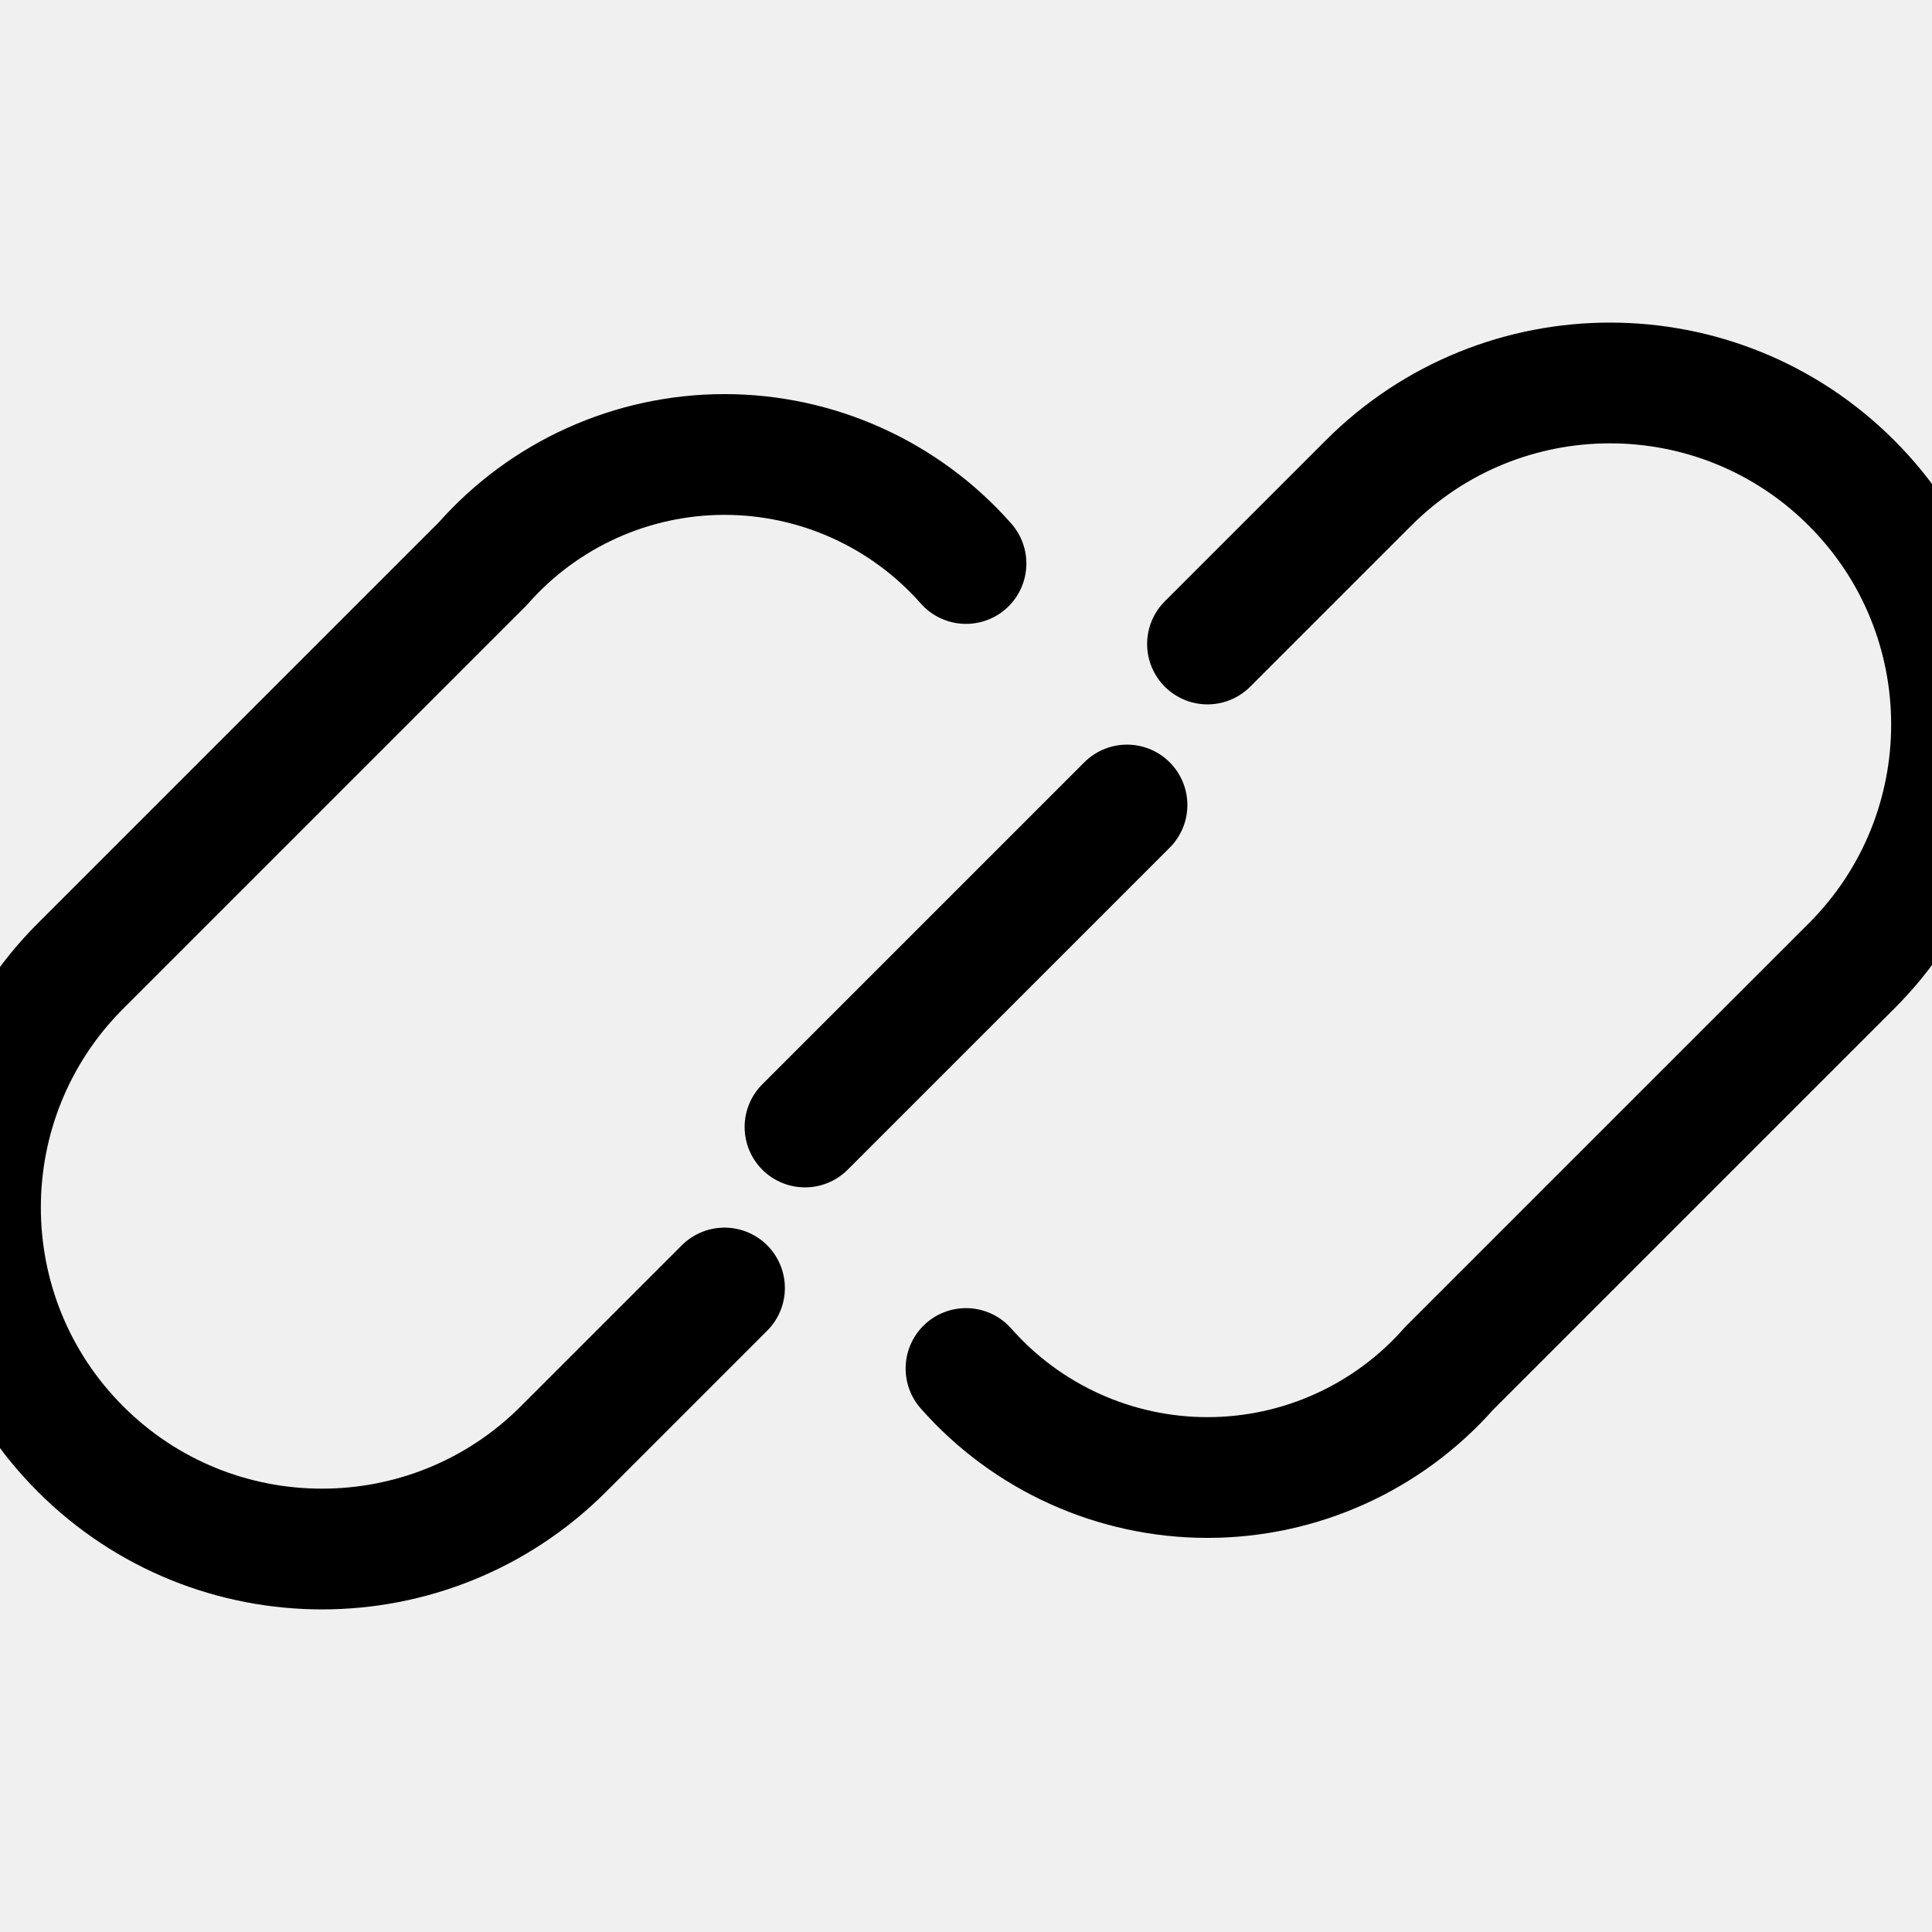
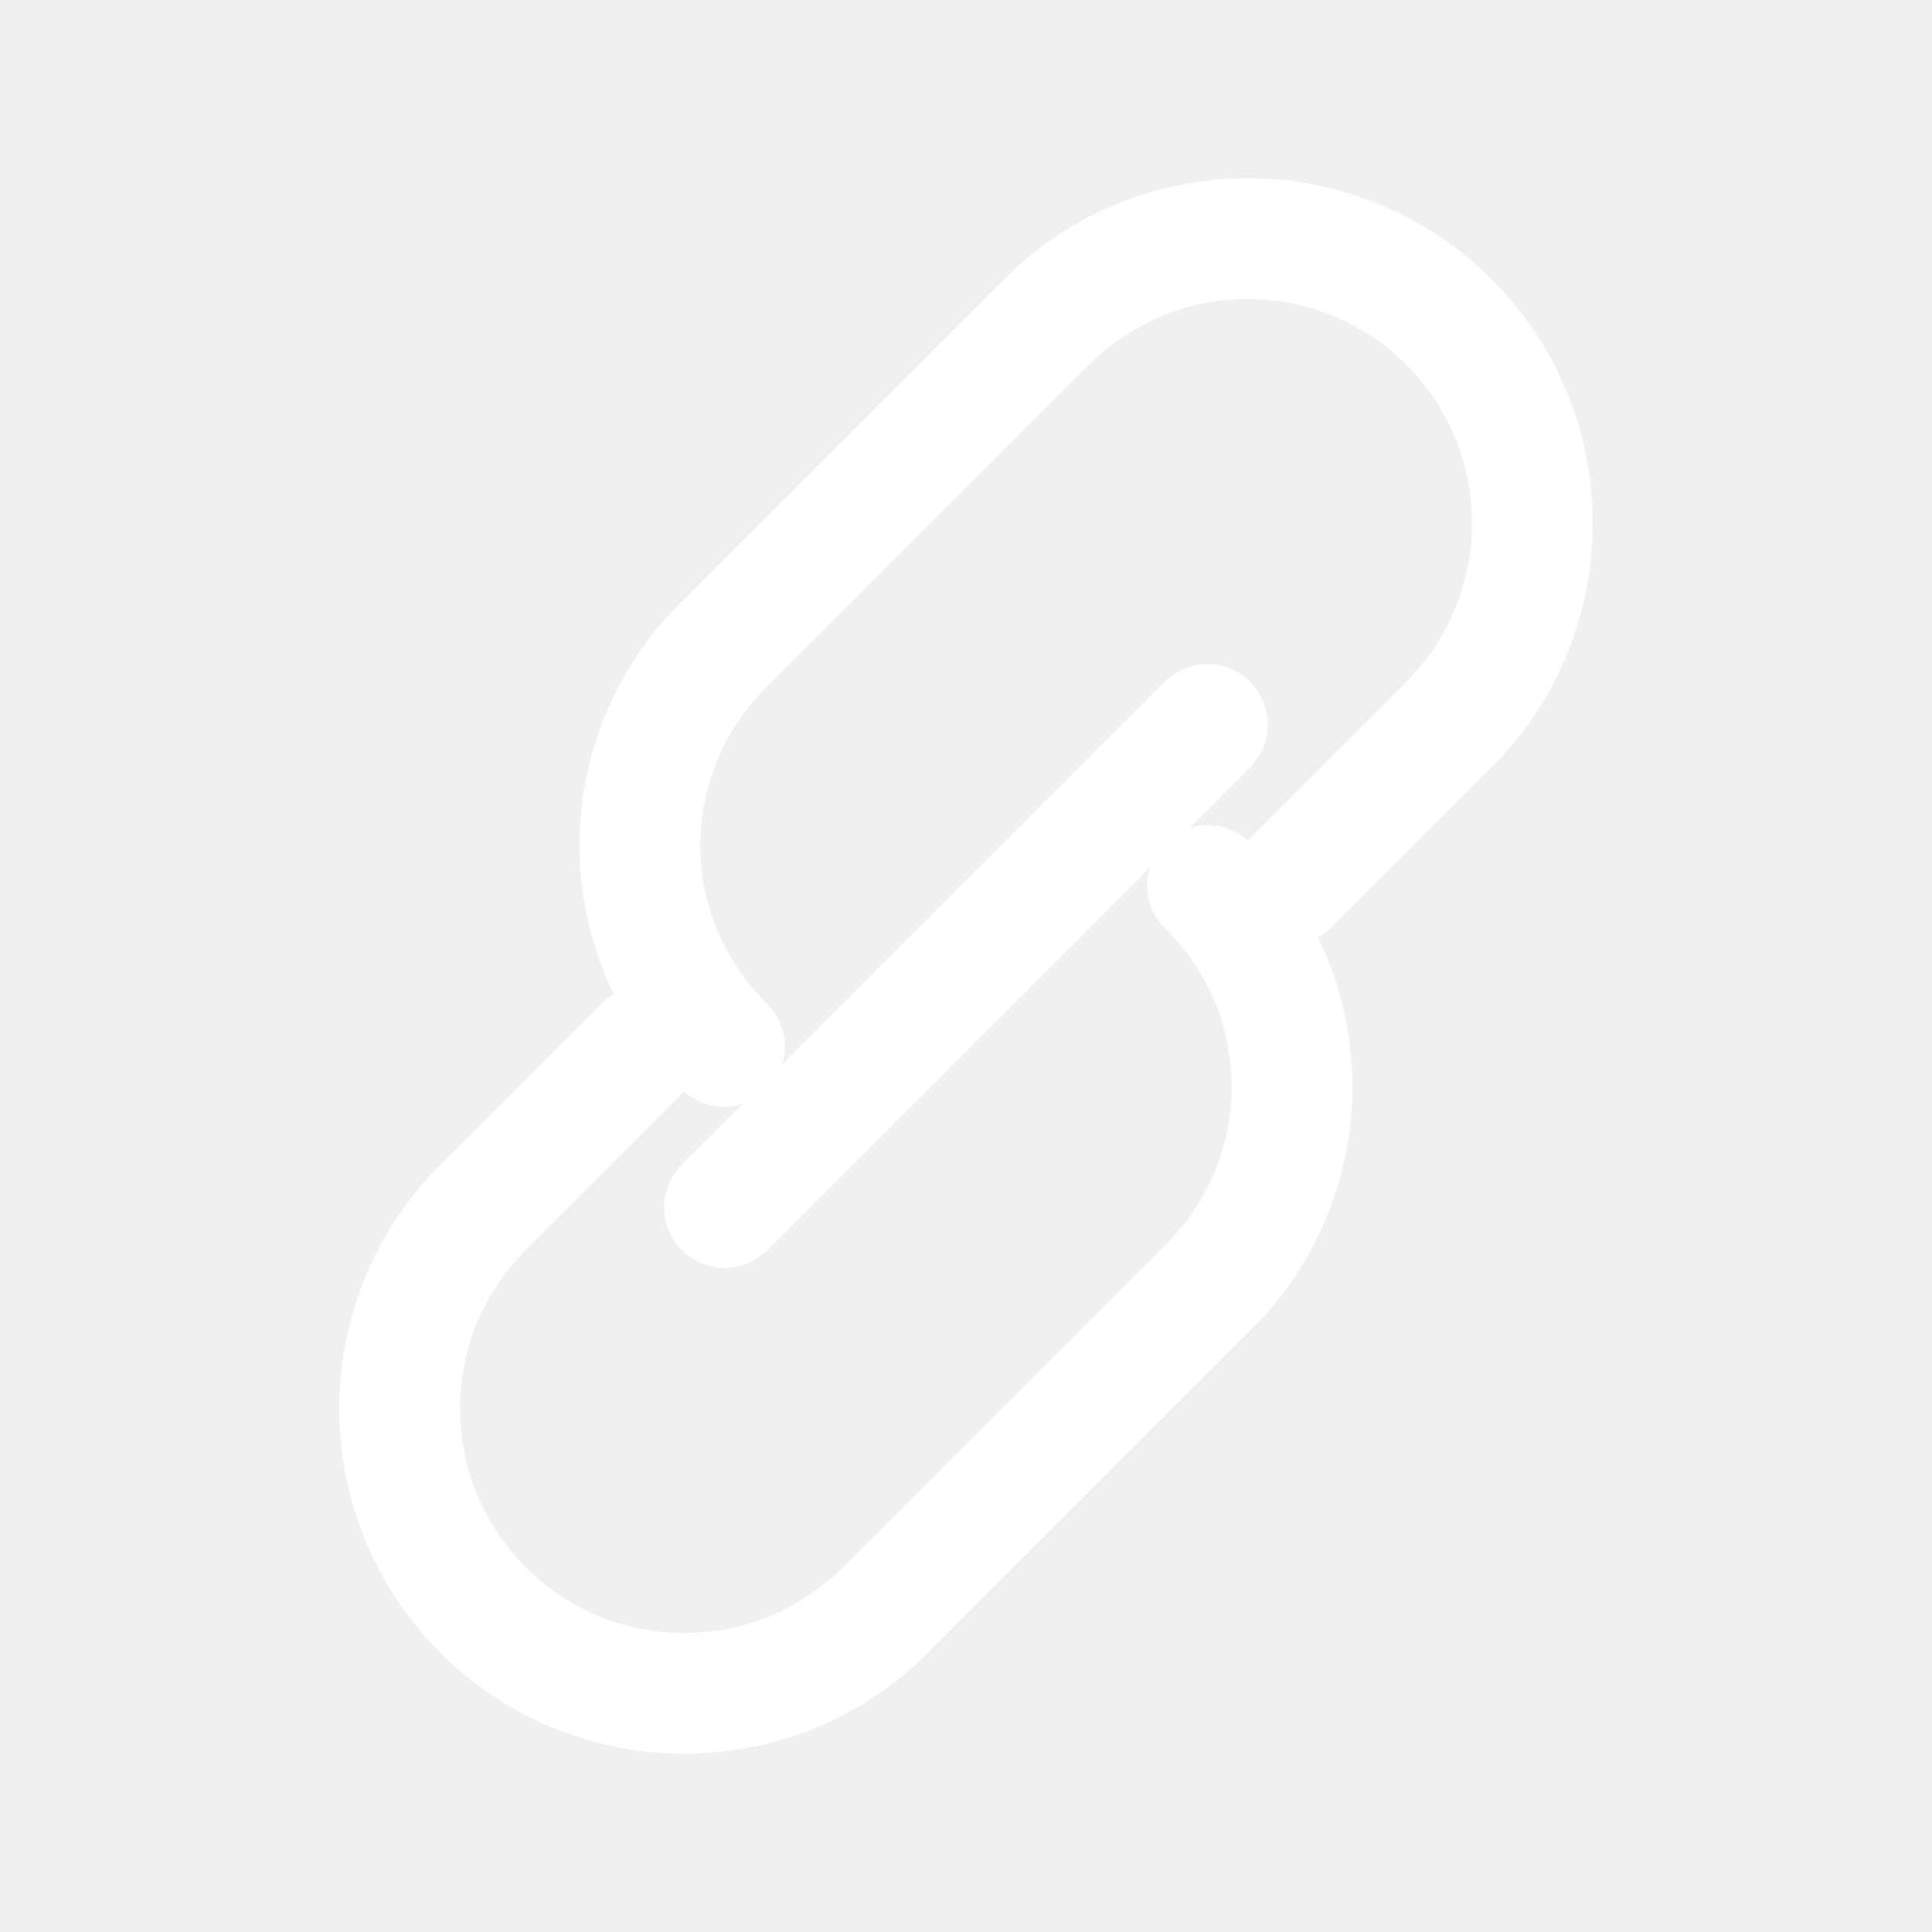
- <svg xmlns="http://www.w3.org/2000/svg" width="24" height="24" viewBox="0 0 24 24" fill="none" stroke="currentColor" stroke-width="1.5" stroke-linecap="round" stroke-linejoin="round">
-   <path d="M10 14 L14 10 M9 16 L7 18 A4 4 0 0 1 1 12 L6 7 A4 4 0 0 1 12 7 M15 8 L17 6 A4 4 0 0 1 23 12 L18 17 A4 4 0 0 1 12 17" />
+ <svg xmlns="http://www.w3.org/2000/svg" width="24" height="24" viewBox="0 0 24 24">
+   <path d="M9 15 L15 9 M8 13 L6 15 A3.5 3.5 0 0 0 11 20 L15 16 A3.5 3.5 0 0 0 15 11 M16 11 L18 9 A3.5 3.5 0 0 0 13 4 L9 8 A3.5 3.5 0 0 0 9 13" fill="none" stroke="#ffffff" stroke-width="1.5" stroke-linecap="round" stroke-linejoin="round" />
</svg>
